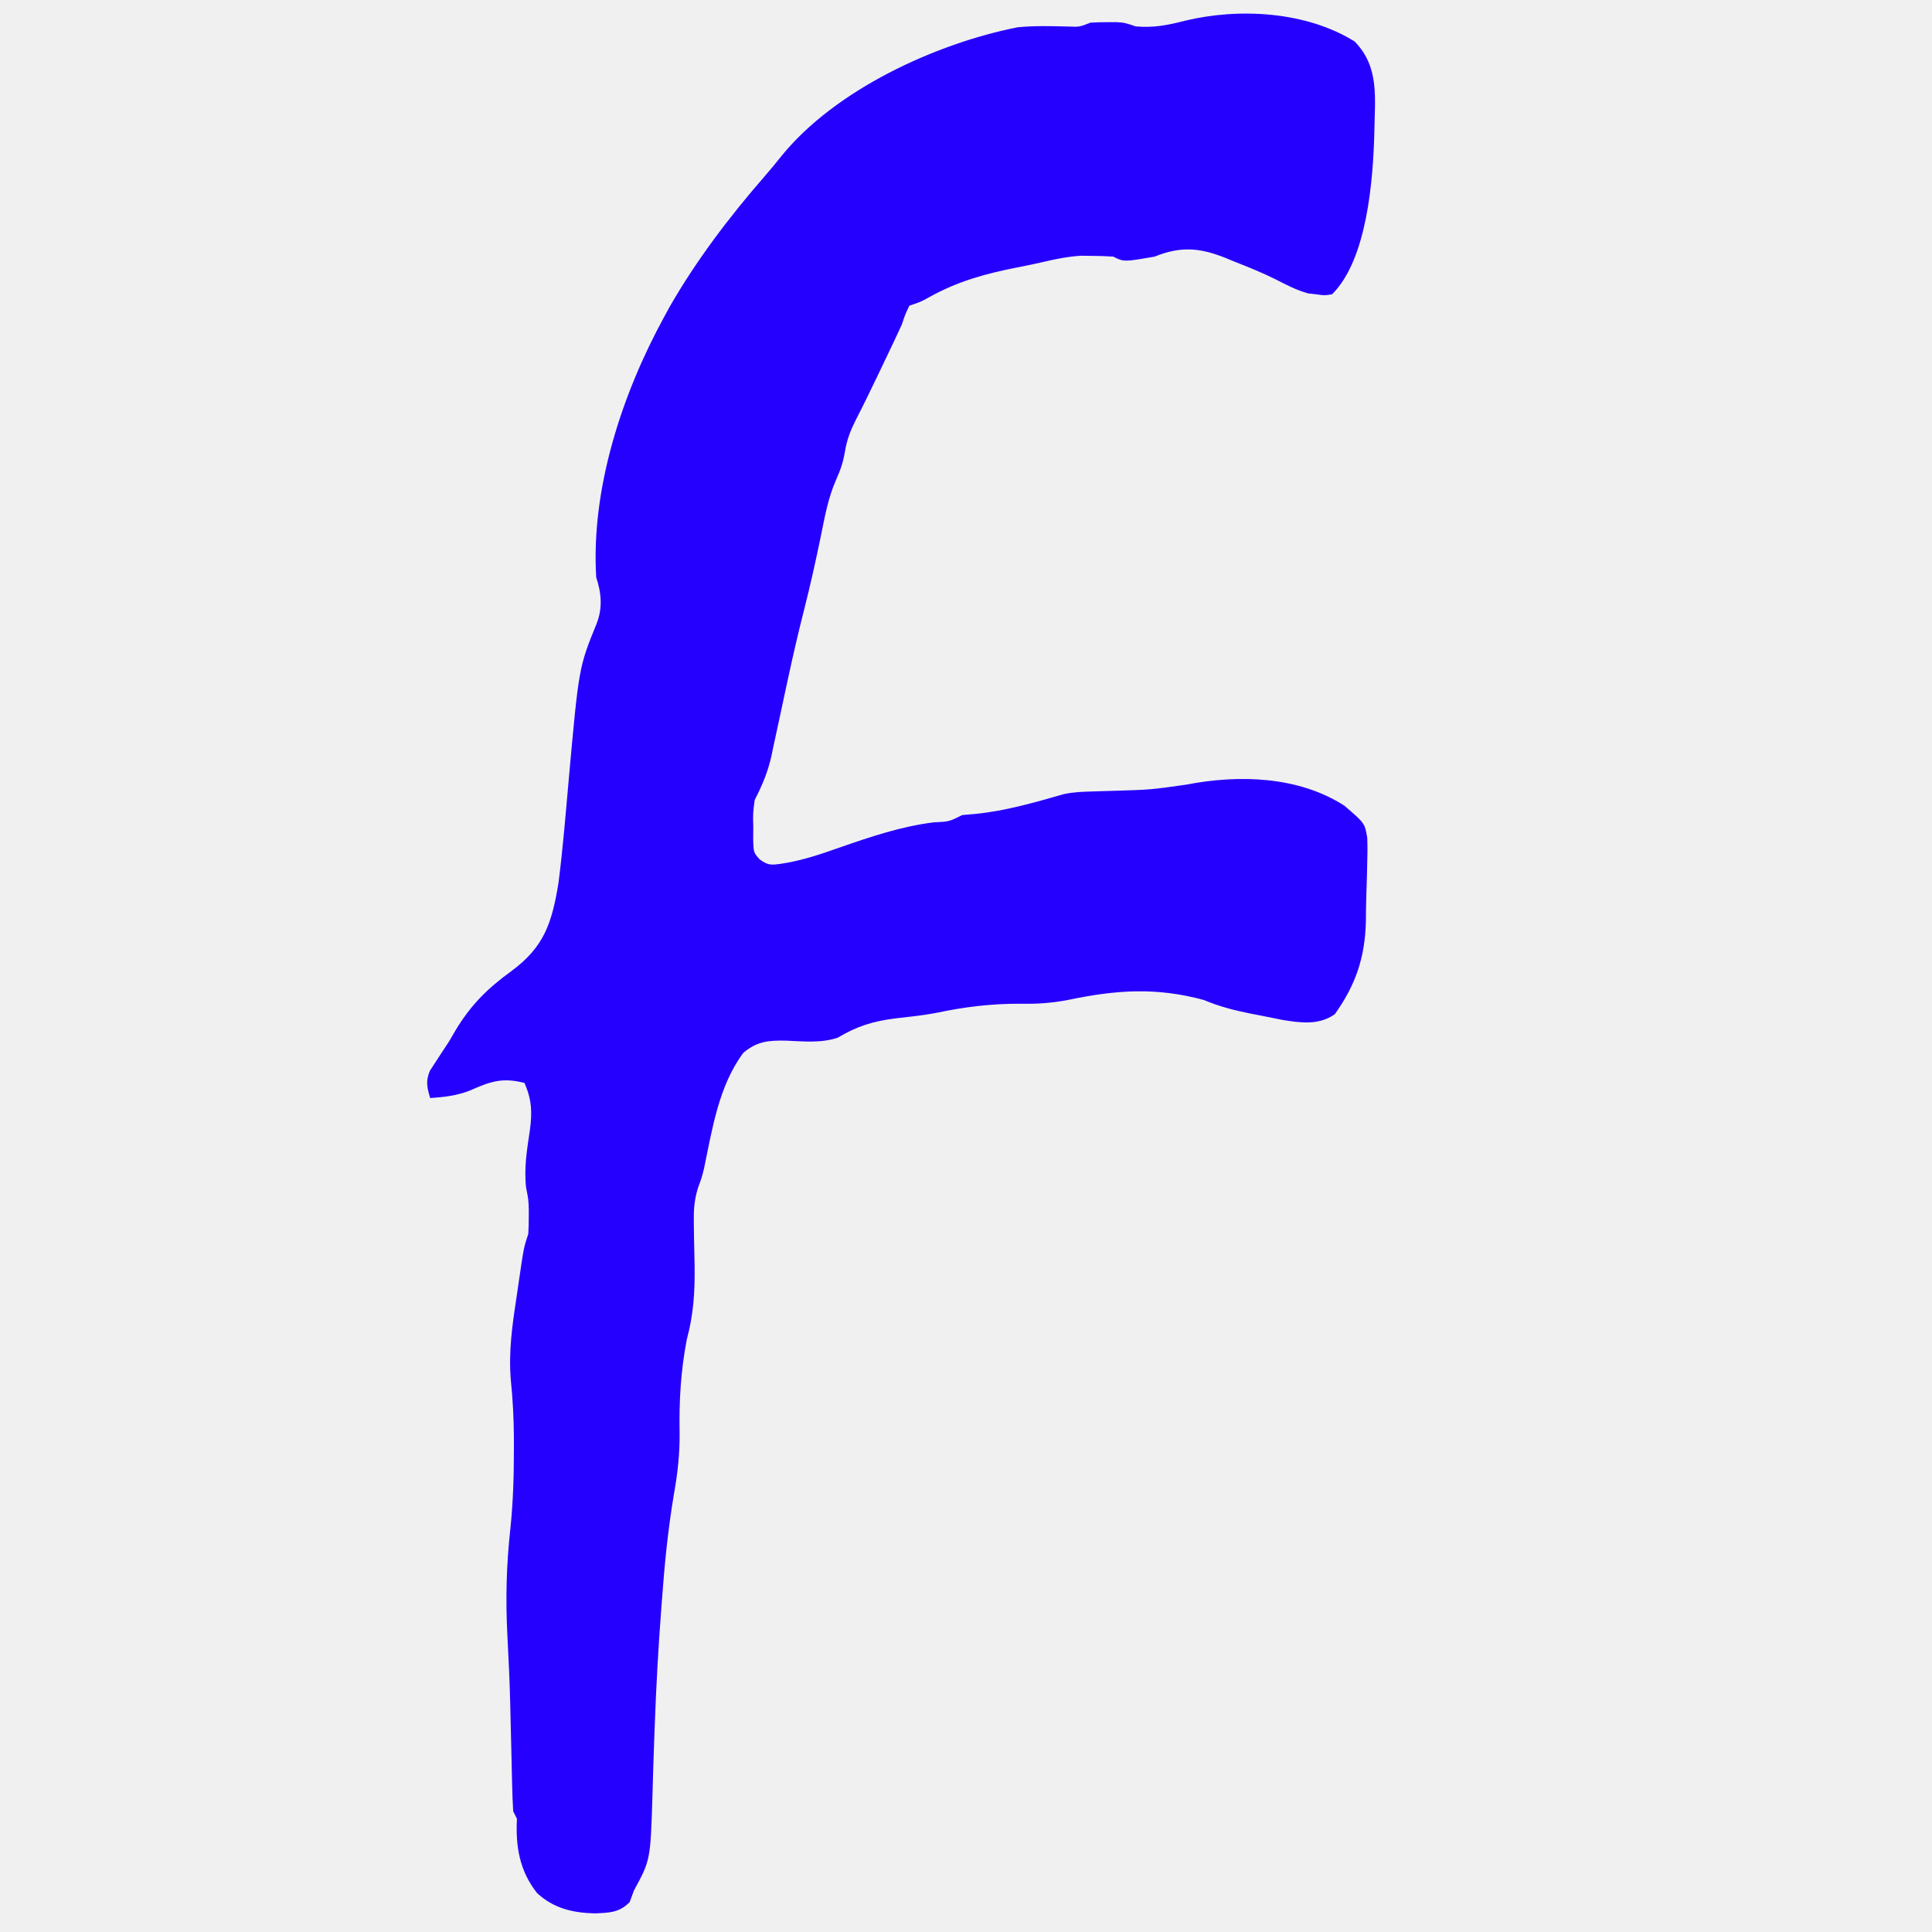
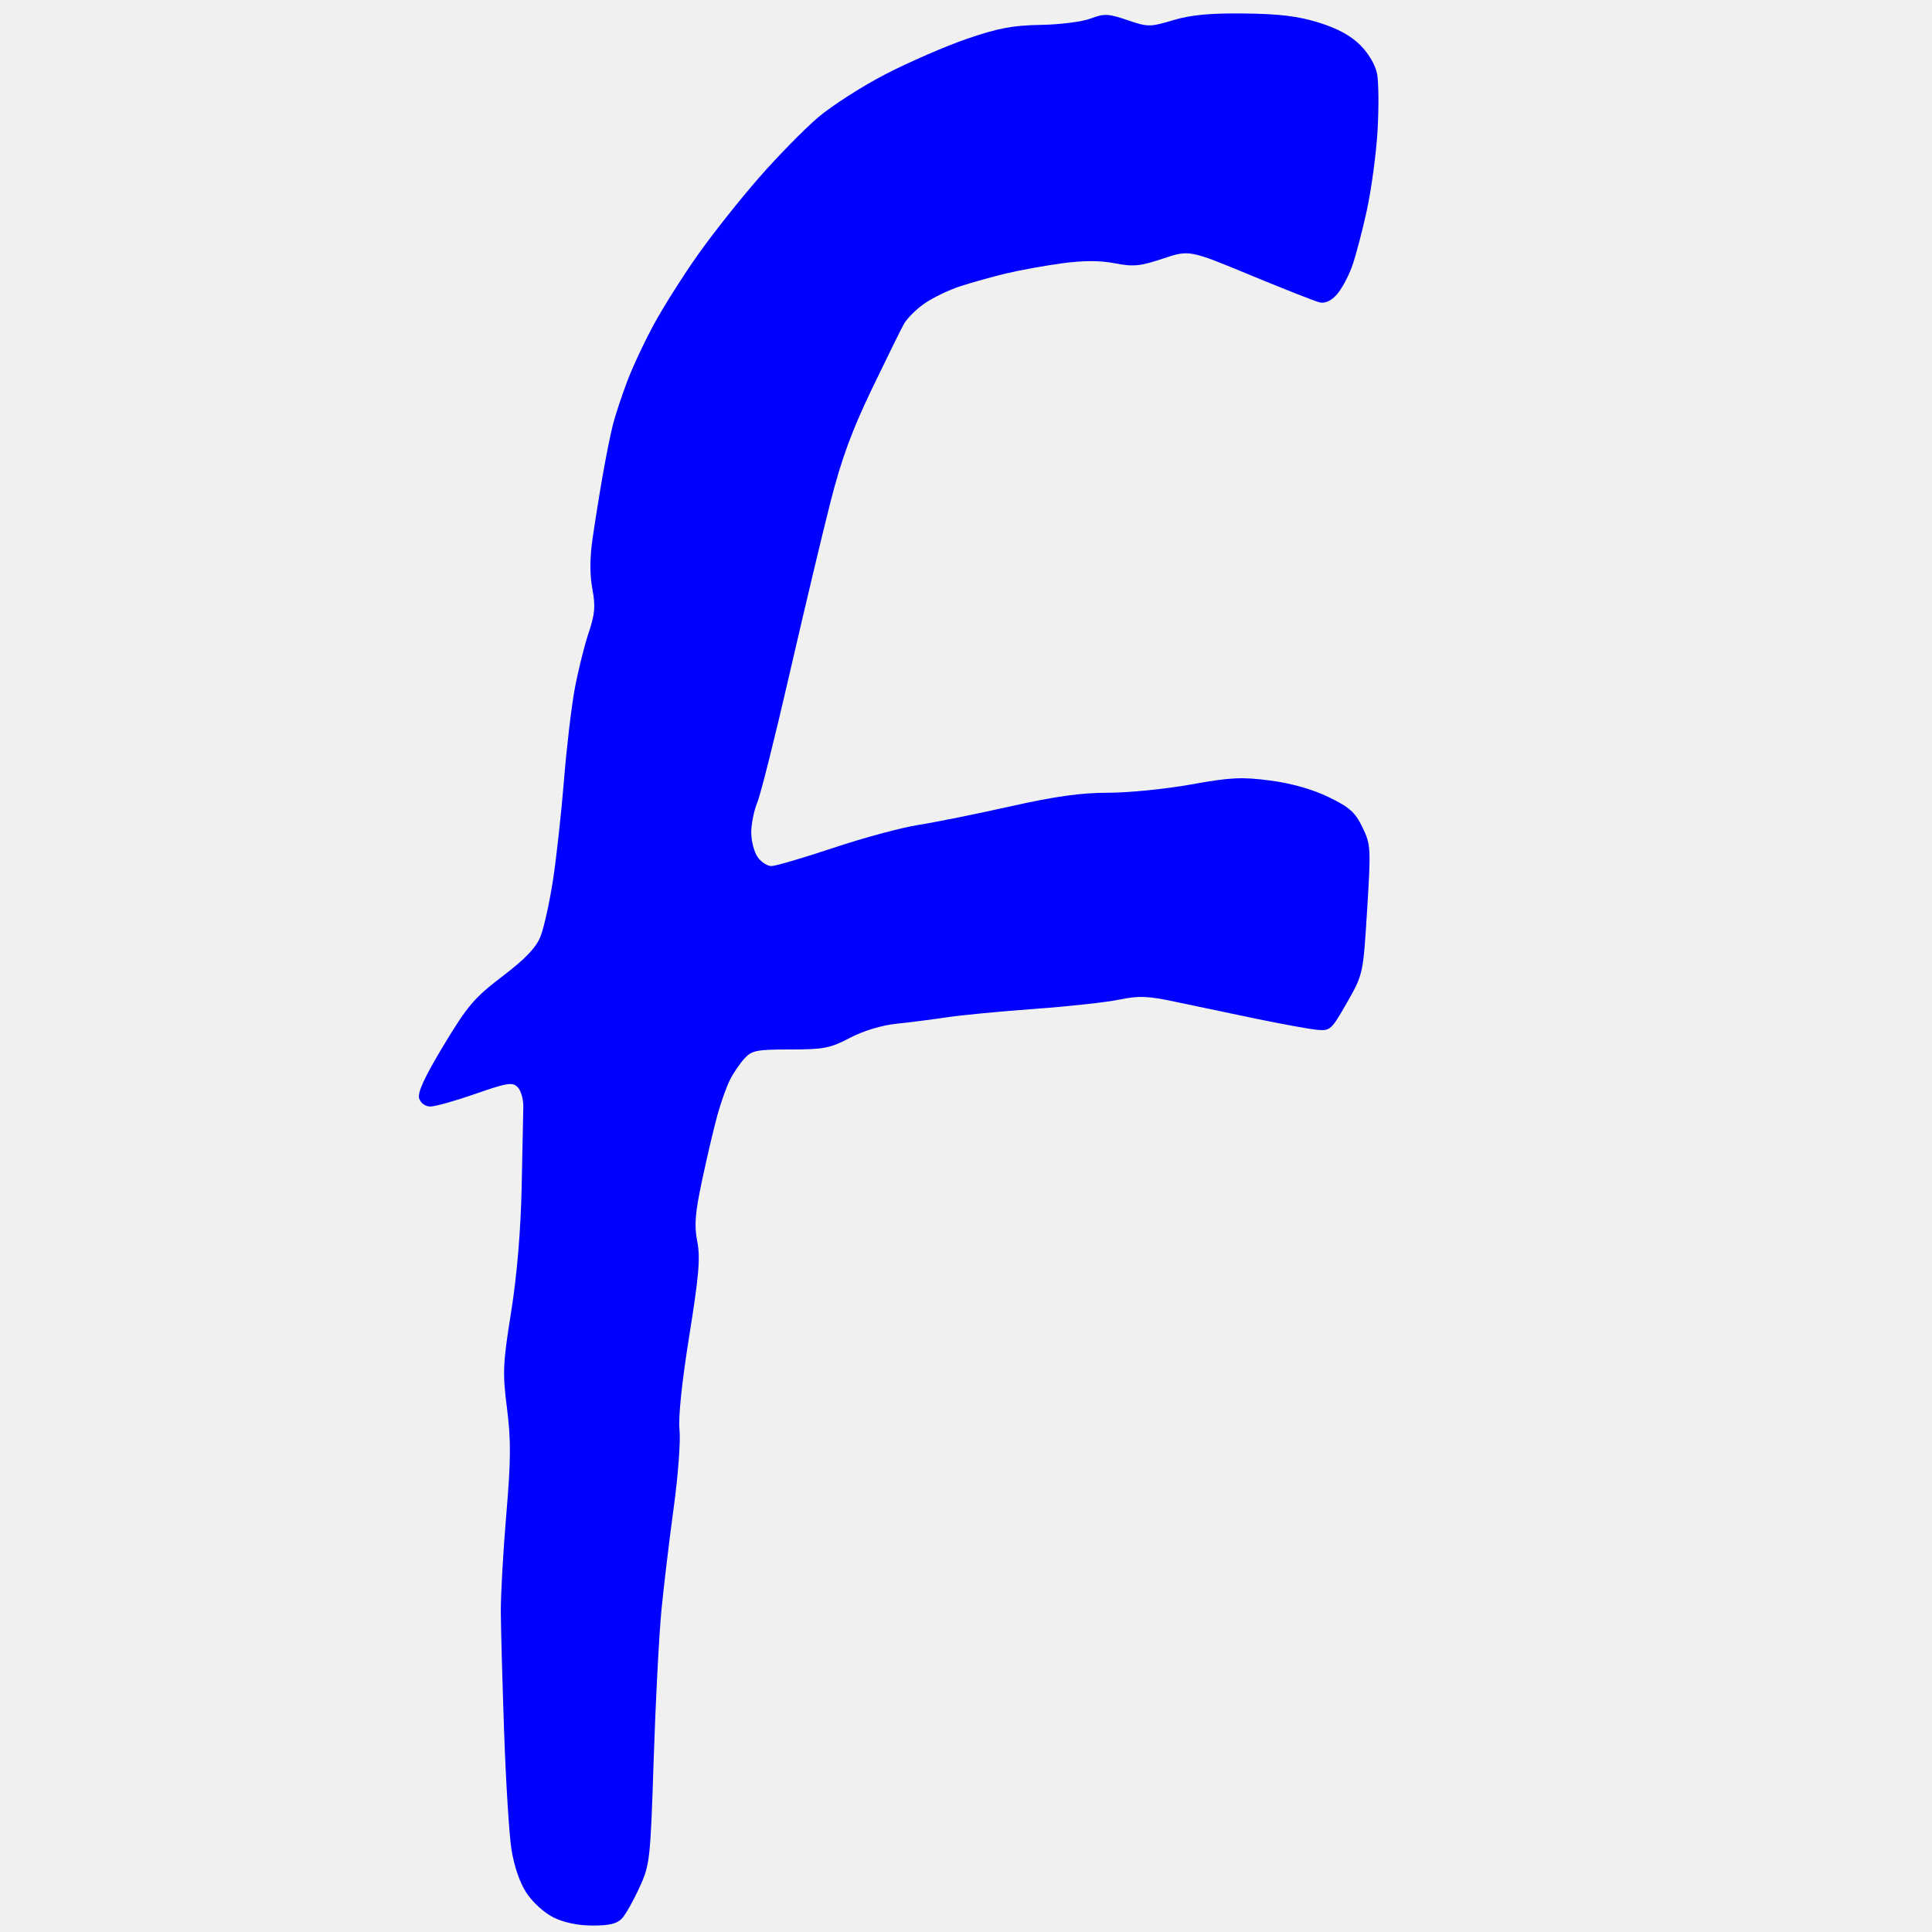
- <svg xmlns="http://www.w3.org/2000/svg" version="1.1" width="512" height="512" id="svg1">
+ <svg xmlns="http://www.w3.org/2000/svg" width="512" height="512" viewBox="0 0 135.467 135.467" version="1.1" id="svg1" xml:space="preserve">
  <defs id="defs1" />
-   <path d="M0 0 C6.669 6.836 5.315 15.127 5.215 24.07 C4.892 36.504 3.342 57.771 -6 67 C-7.98 67.312 -7.98 67.312 -10.188 67 C-10.903 66.918 -11.618 66.835 -12.355 66.75 C-15.418 65.881 -18.001 64.551 -20.821 63.092 C-24.48 61.258 -28.259 59.754 -32.062 58.25 C-32.826 57.934 -33.59 57.618 -34.377 57.293 C-41.161 54.612 -46.172 54.236 -53 57 C-61.154 58.423 -61.154 58.423 -64 57 C-65.851 56.876 -67.707 56.824 -69.562 56.812 C-70.554 56.798 -71.545 56.784 -72.566 56.77 C-76.08 57.005 -79.257 57.642 -82.673 58.454 C-84.906 58.978 -87.142 59.429 -89.395 59.859 C-97.857 61.538 -105.125 63.514 -112.715 67.73 C-115 69 -115 69 -118 70 C-119.114 72.308 -119.114 72.308 -120 75 C-120.734 76.607 -121.482 78.207 -122.242 79.801 C-122.669 80.696 -123.096 81.591 -123.535 82.514 C-123.977 83.437 -124.419 84.361 -124.875 85.312 C-125.527 86.681 -125.527 86.681 -126.191 88.076 C-128.163 92.206 -130.156 96.315 -132.254 100.383 C-133.619 103.096 -134.564 105.544 -135.062 108.562 C-135.536 111.374 -136.212 113.467 -137.406 116.094 C-139.513 120.857 -140.41 125.853 -141.438 130.938 C-142.792 137.526 -144.245 144.071 -145.906 150.59 C-147.396 156.446 -148.76 162.32 -150.035 168.227 C-150.286 169.385 -150.286 169.385 -150.542 170.566 C-151.225 173.725 -151.905 176.884 -152.575 180.045 C-153.076 182.399 -153.586 184.75 -154.098 187.102 C-154.318 188.161 -154.318 188.161 -154.543 189.242 C-155.49 193.551 -156.987 197.095 -159 201 C-159.47 204.552 -159.47 204.552 -159.375 208.188 C-159.383 209.398 -159.39 210.608 -159.398 211.855 C-159.272 214.929 -159.272 214.929 -157.727 216.703 C-155.54 218.346 -154.655 218.27 -151.977 217.902 C-146.563 217.095 -141.52 215.383 -136.375 213.562 C-128.161 210.717 -120.293 208.037 -111.625 206.938 C-107.488 206.749 -107.488 206.749 -104 205 C-102.824 204.897 -101.649 204.794 -100.438 204.688 C-92.531 203.91 -84.724 201.639 -77.103 199.457 C-74.632 198.92 -72.309 198.821 -69.781 198.754 C-68.773 198.722 -67.764 198.691 -66.725 198.658 C-65.129 198.611 -65.129 198.611 -63.5 198.562 C-54.01 198.271 -54.01 198.271 -44.625 196.938 C-30.718 194.23 -14.876 194.685 -2.719 202.523 C2.703 207.181 2.703 207.181 3.333 211.036 C3.432 213.494 3.399 215.916 3.312 218.375 C3.293 219.262 3.273 220.149 3.252 221.062 C3.207 222.862 3.151 224.661 3.085 226.46 C3.01 228.717 2.982 230.968 2.973 233.227 C2.726 242.765 0.288 249.981 -5.258 257.766 C-9.452 260.737 -14.289 260.084 -19.102 259.293 C-20.945 258.936 -22.786 258.567 -24.625 258.188 C-26.017 257.92 -26.017 257.92 -27.438 257.646 C-31.849 256.771 -35.845 255.743 -40 254 C-52.7 250.566 -63.23 251.339 -76 254 C-80.194 254.81 -84.042 255.083 -88.312 255 C-96.195 254.946 -103.434 255.826 -111.125 257.473 C-114.611 258.112 -118.103 258.48 -121.625 258.875 C-127.645 259.635 -131.816 260.91 -137 264 C-141.461 265.487 -146.009 264.968 -150.664 264.785 C-155.286 264.696 -158.303 264.908 -162 268 C-168.52 276.745 -170.236 288.151 -172.409 298.582 C-173 301 -173 301 -174.06 303.898 C-175.077 307.255 -175.2 309.896 -175.125 313.395 C-175.102 315.2 -175.102 315.2 -175.078 317.041 C-175.026 319.544 -174.974 322.046 -174.922 324.549 C-174.834 331.39 -175.21 337.406 -177 344 C-178.601 352.372 -179.066 360.364 -178.894 368.844 C-178.849 374.37 -179.431 379.539 -180.406 384.969 C-181.961 394.232 -182.885 403.449 -183.562 412.812 C-183.624 413.618 -183.686 414.423 -183.749 415.252 C-184.543 425.631 -185.116 436.004 -185.492 446.406 C-185.531 447.442 -185.57 448.477 -185.609 449.544 C-185.796 454.61 -185.961 459.676 -186.09 464.743 C-186.617 481.943 -186.617 481.943 -191 490 C-191.371 491.011 -191.743 492.021 -192.125 493.062 C-194.879 495.908 -197.51 495.881 -201.371 496.066 C-207.181 495.92 -212.258 494.771 -216.68 490.676 C-221.337 484.765 -222.391 478.292 -222 471 C-222.33 470.34 -222.66 469.68 -223 469 C-223.145 466.595 -223.235 464.215 -223.281 461.809 C-223.299 461.08 -223.318 460.352 -223.336 459.601 C-223.395 457.213 -223.448 454.825 -223.5 452.438 C-223.577 449.131 -223.657 445.825 -223.738 442.52 C-223.758 441.698 -223.778 440.877 -223.799 440.03 C-223.948 434.23 -224.214 428.442 -224.528 422.649 C-225.035 413.051 -224.817 403.877 -223.769 394.325 C-223.015 387.184 -222.803 380.117 -222.812 372.938 C-222.812 371.939 -222.811 370.941 -222.811 369.912 C-222.848 364.794 -223.108 359.791 -223.629 354.699 C-224.246 347.253 -223.261 340.231 -222.125 332.875 C-221.938 331.576 -221.751 330.276 -221.559 328.938 C-220.182 319.546 -220.182 319.546 -219 316 C-218.907 314.586 -218.87 313.167 -218.875 311.75 C-218.872 311.023 -218.87 310.296 -218.867 309.547 C-218.954 306.872 -218.954 306.872 -219.574 303.77 C-220.164 298.547 -219.36 293.753 -218.584 288.584 C-217.949 283.81 -218.029 280.546 -220 276 C-225.84 274.476 -229.041 275.589 -234.488 278.008 C-238.013 279.4 -241.235 279.721 -245 280 C-245.846 277.127 -246.231 275.558 -245.066 272.746 C-244.322 271.603 -244.322 271.603 -243.562 270.438 C-242.716 269.136 -242.716 269.136 -241.852 267.809 C-241.241 266.882 -240.63 265.955 -240 265 C-239.145 263.532 -239.145 263.532 -238.273 262.035 C-234.19 255.285 -229.855 251.002 -223.59 246.431 C-214.792 239.993 -212.735 233.625 -211 223 C-209.826 213.866 -209.09 204.674 -208.273 195.503 C-205.599 165.835 -205.599 165.835 -200.889 154.272 C-199.266 150.125 -199.614 146.159 -201 142 C-202.413 118.505 -194.14 93.369 -183 73 C-182.529 72.132 -182.059 71.265 -181.574 70.371 C-174.474 57.992 -165.728 46.48 -156.375 35.734 C-154.844 33.972 -153.349 32.176 -151.902 30.344 C-137.665 12.803 -111.154 0.562 -89.324 -3.77 C-84.904 -4.208 -80.475 -4.084 -76.039 -3.973 C-72.954 -3.845 -72.954 -3.845 -70 -5 C-68.502 -5.092 -67.001 -5.13 -65.5 -5.125 C-64.727 -5.128 -63.953 -5.13 -63.156 -5.133 C-61 -5 -61 -5 -58 -4 C-53.308 -3.592 -49.558 -4.313 -45 -5.5 C-30.633 -8.956 -12.868 -8.021 0 0 Z " fill="#FFFFFF" transform="translate(359,11)" id="path1" style="fill:#2500ff;fill-opacity:1" />
+   <g id="layer1">
+     <path style="fill:#0000ff;stroke-width:1.08;fill-opacity:1" d="m 38.812,134.447 c -0.657,-0.325 -1.473,-1.069 -1.907,-1.738 -0.472,-0.728 -0.867,-1.888 -1.048,-3.074 -0.16,-1.048 -0.389,-4.734 -0.509,-8.191 -0.12,-3.457 -0.225,-7.25 -0.232,-8.429 -0.007,-1.179 0.166,-4.252 0.385,-6.831 0.323,-3.805 0.332,-5.205 0.048,-7.434 -0.318,-2.494 -0.291,-3.113 0.288,-6.741 0.409,-2.561 0.674,-5.687 0.739,-8.709 0.056,-2.593 0.109,-5.152 0.118,-5.687 0.009,-0.535 -0.171,-1.159 -0.399,-1.388 -0.363,-0.363 -0.734,-0.304 -2.959,0.473 -1.399,0.488 -2.819,0.888 -3.154,0.888 -0.359,0 -0.685,-0.235 -0.791,-0.57 -0.128,-0.403 0.375,-1.493 1.714,-3.716 1.674,-2.779 2.155,-3.344 4.125,-4.843 1.604,-1.221 2.352,-2.003 2.666,-2.789 0.24,-0.601 0.635,-2.376 0.876,-3.944 0.241,-1.568 0.588,-4.716 0.771,-6.994 0.182,-2.279 0.522,-5.171 0.756,-6.429 0.233,-1.257 0.669,-3.016 0.969,-3.909 0.448,-1.335 0.495,-1.884 0.267,-3.091 -0.182,-0.958 -0.18,-2.16 0.004,-3.462 0.156,-1.097 0.476,-3.102 0.712,-4.457 0.236,-1.354 0.565,-2.988 0.73,-3.63 0.165,-0.642 0.616,-2.003 1.001,-3.024 0.385,-1.021 1.245,-2.852 1.912,-4.068 0.666,-1.216 2.041,-3.384 3.055,-4.818 1.014,-1.434 2.926,-3.846 4.249,-5.36 1.323,-1.514 3.194,-3.425 4.157,-4.245 0.963,-0.82 3.101,-2.19 4.751,-3.042 1.65,-0.853 4.221,-1.969 5.714,-2.481 2.155,-0.739 3.215,-0.938 5.143,-0.968 1.336,-0.021 2.912,-0.22 3.503,-0.443 0.959,-0.362 1.236,-0.351 2.582,0.107 1.447,0.492 1.577,0.492 3.212,0.005 1.249,-0.372 2.582,-0.498 4.989,-0.47 2.451,0.028 3.776,0.19 5.217,0.637 1.311,0.407 2.247,0.916 2.915,1.583 0.591,0.591 1.062,1.4 1.179,2.026 0.108,0.574 0.123,2.343 0.033,3.933 -0.089,1.589 -0.427,4.111 -0.75,5.604 -0.323,1.493 -0.799,3.293 -1.058,4 -0.259,0.707 -0.741,1.584 -1.072,1.949 -0.379,0.418 -0.814,0.613 -1.176,0.528 -0.316,-0.074 -2.503,-0.935 -4.86,-1.912 -4.286,-1.777 -4.286,-1.777 -6.143,-1.158 -1.595,0.532 -2.071,0.578 -3.371,0.325 -1.043,-0.202 -2.198,-0.201 -3.714,0.005 -1.21,0.164 -2.972,0.485 -3.915,0.712 -0.943,0.227 -2.372,0.626 -3.177,0.886 -0.804,0.26 -1.942,0.805 -2.528,1.212 -0.586,0.407 -1.242,1.061 -1.458,1.454 -0.216,0.393 -1.228,2.45 -2.249,4.571 -1.375,2.857 -2.118,4.881 -2.867,7.805 -0.556,2.171 -1.848,7.593 -2.871,12.047 -1.023,4.455 -2.051,8.556 -2.284,9.114 -0.233,0.558 -0.424,1.505 -0.424,2.103 0,0.599 0.2,1.374 0.445,1.723 0.245,0.349 0.679,0.635 0.966,0.635 0.287,0 2.24,-0.574 4.341,-1.275 2.101,-0.701 4.784,-1.426 5.962,-1.609 1.179,-0.184 4.071,-0.767 6.429,-1.296 3.149,-0.707 4.974,-0.962 6.879,-0.962 1.426,0 4.044,-0.261 5.818,-0.581 2.769,-0.499 3.554,-0.537 5.55,-0.275 1.491,0.196 2.958,0.612 4.089,1.159 1.467,0.71 1.866,1.066 2.375,2.116 0.587,1.212 0.6,1.444 0.33,5.787 -0.281,4.524 -0.281,4.524 -1.417,6.516 -1.084,1.903 -1.178,1.988 -2.093,1.901 -0.527,-0.05 -2.437,-0.397 -4.244,-0.771 -1.807,-0.374 -4.343,-0.906 -5.635,-1.182 -1.987,-0.424 -2.604,-0.45 -4,-0.162 -0.908,0.187 -3.58,0.479 -5.937,0.649 -2.357,0.17 -5.121,0.435 -6.143,0.588 -1.021,0.153 -2.622,0.358 -3.556,0.455 -1.029,0.107 -2.308,0.497 -3.243,0.989 -1.373,0.722 -1.836,0.812 -4.18,0.812 -2.368,0 -2.695,0.065 -3.223,0.643 -0.323,0.354 -0.78,1.029 -1.014,1.5 -0.234,0.471 -0.623,1.564 -0.864,2.429 -0.241,0.864 -0.721,2.903 -1.068,4.531 -0.508,2.384 -0.576,3.231 -0.353,4.359 0.224,1.135 0.118,2.387 -0.56,6.612 -0.52,3.239 -0.779,5.734 -0.685,6.59 0.084,0.758 -0.097,3.201 -0.402,5.429 -0.305,2.228 -0.693,5.465 -0.862,7.194 -0.169,1.729 -0.415,6.444 -0.546,10.479 -0.231,7.08 -0.265,7.394 -0.997,8.992 -0.417,0.911 -0.965,1.885 -1.218,2.164 -0.336,0.371 -0.889,0.508 -2.058,0.508 -1.02,-1.3e-4 -2.014,-0.206 -2.747,-0.569 z" id="path1" />
+   </g>
</svg>
